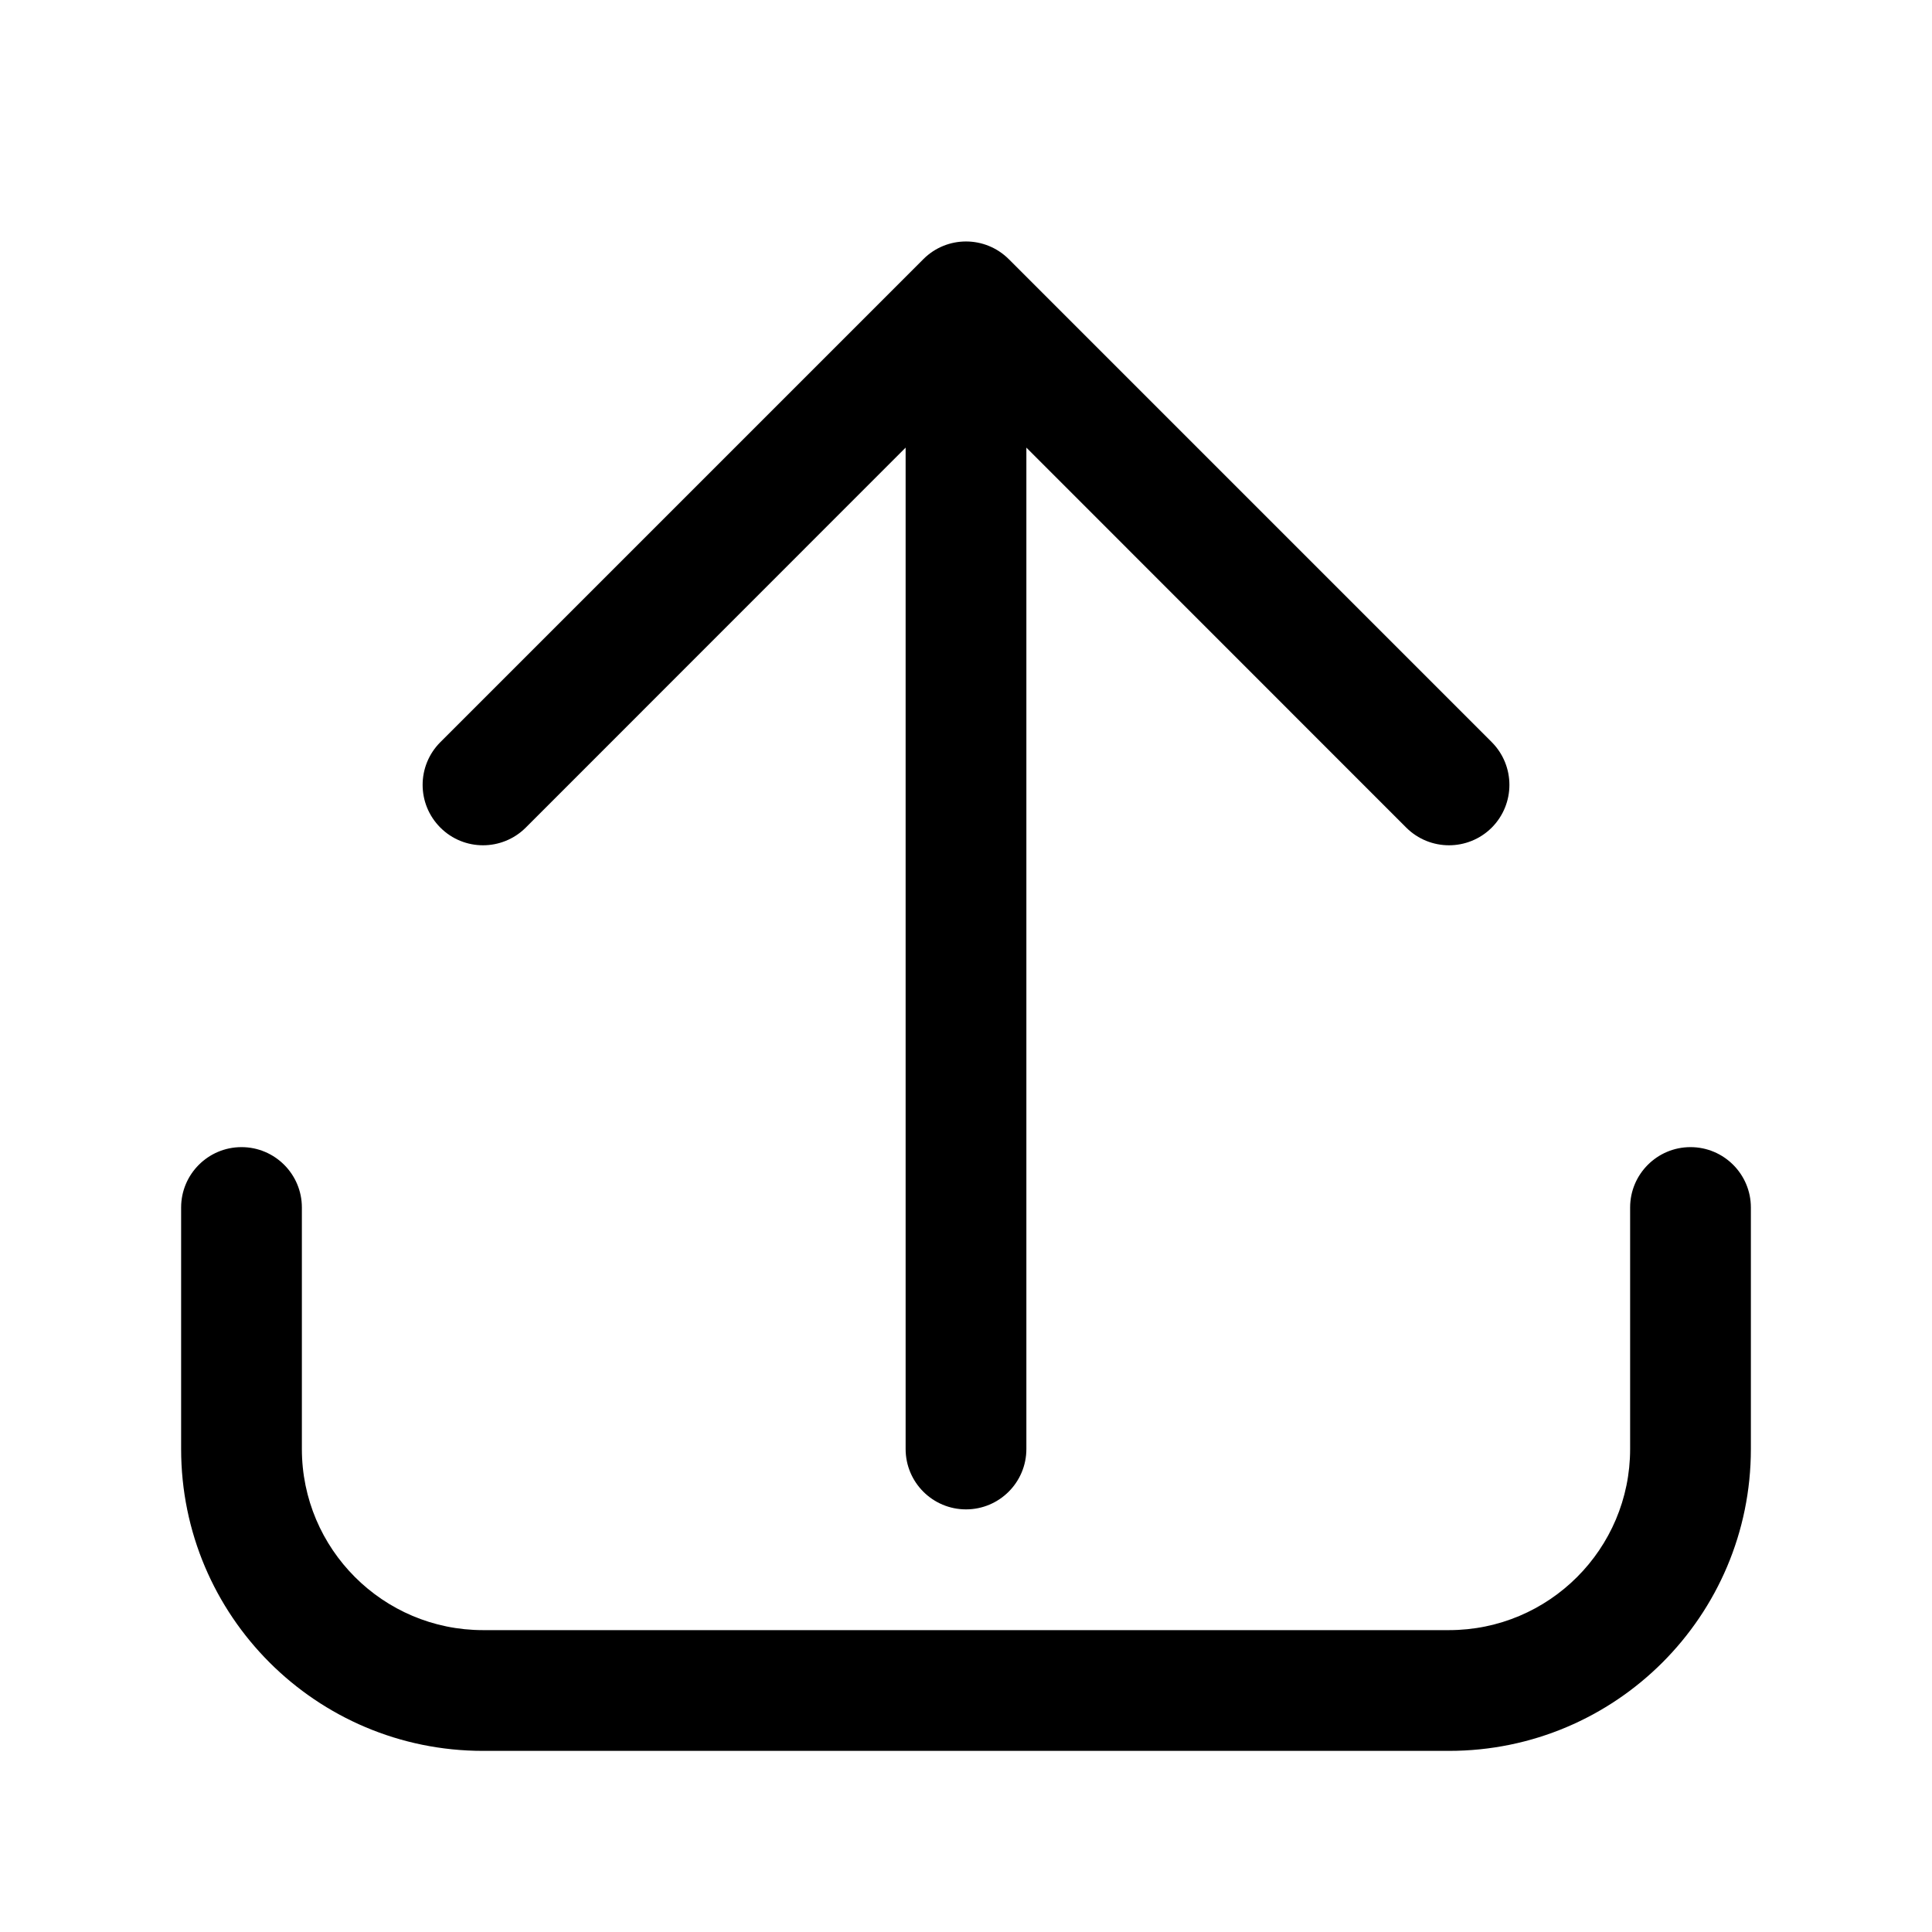
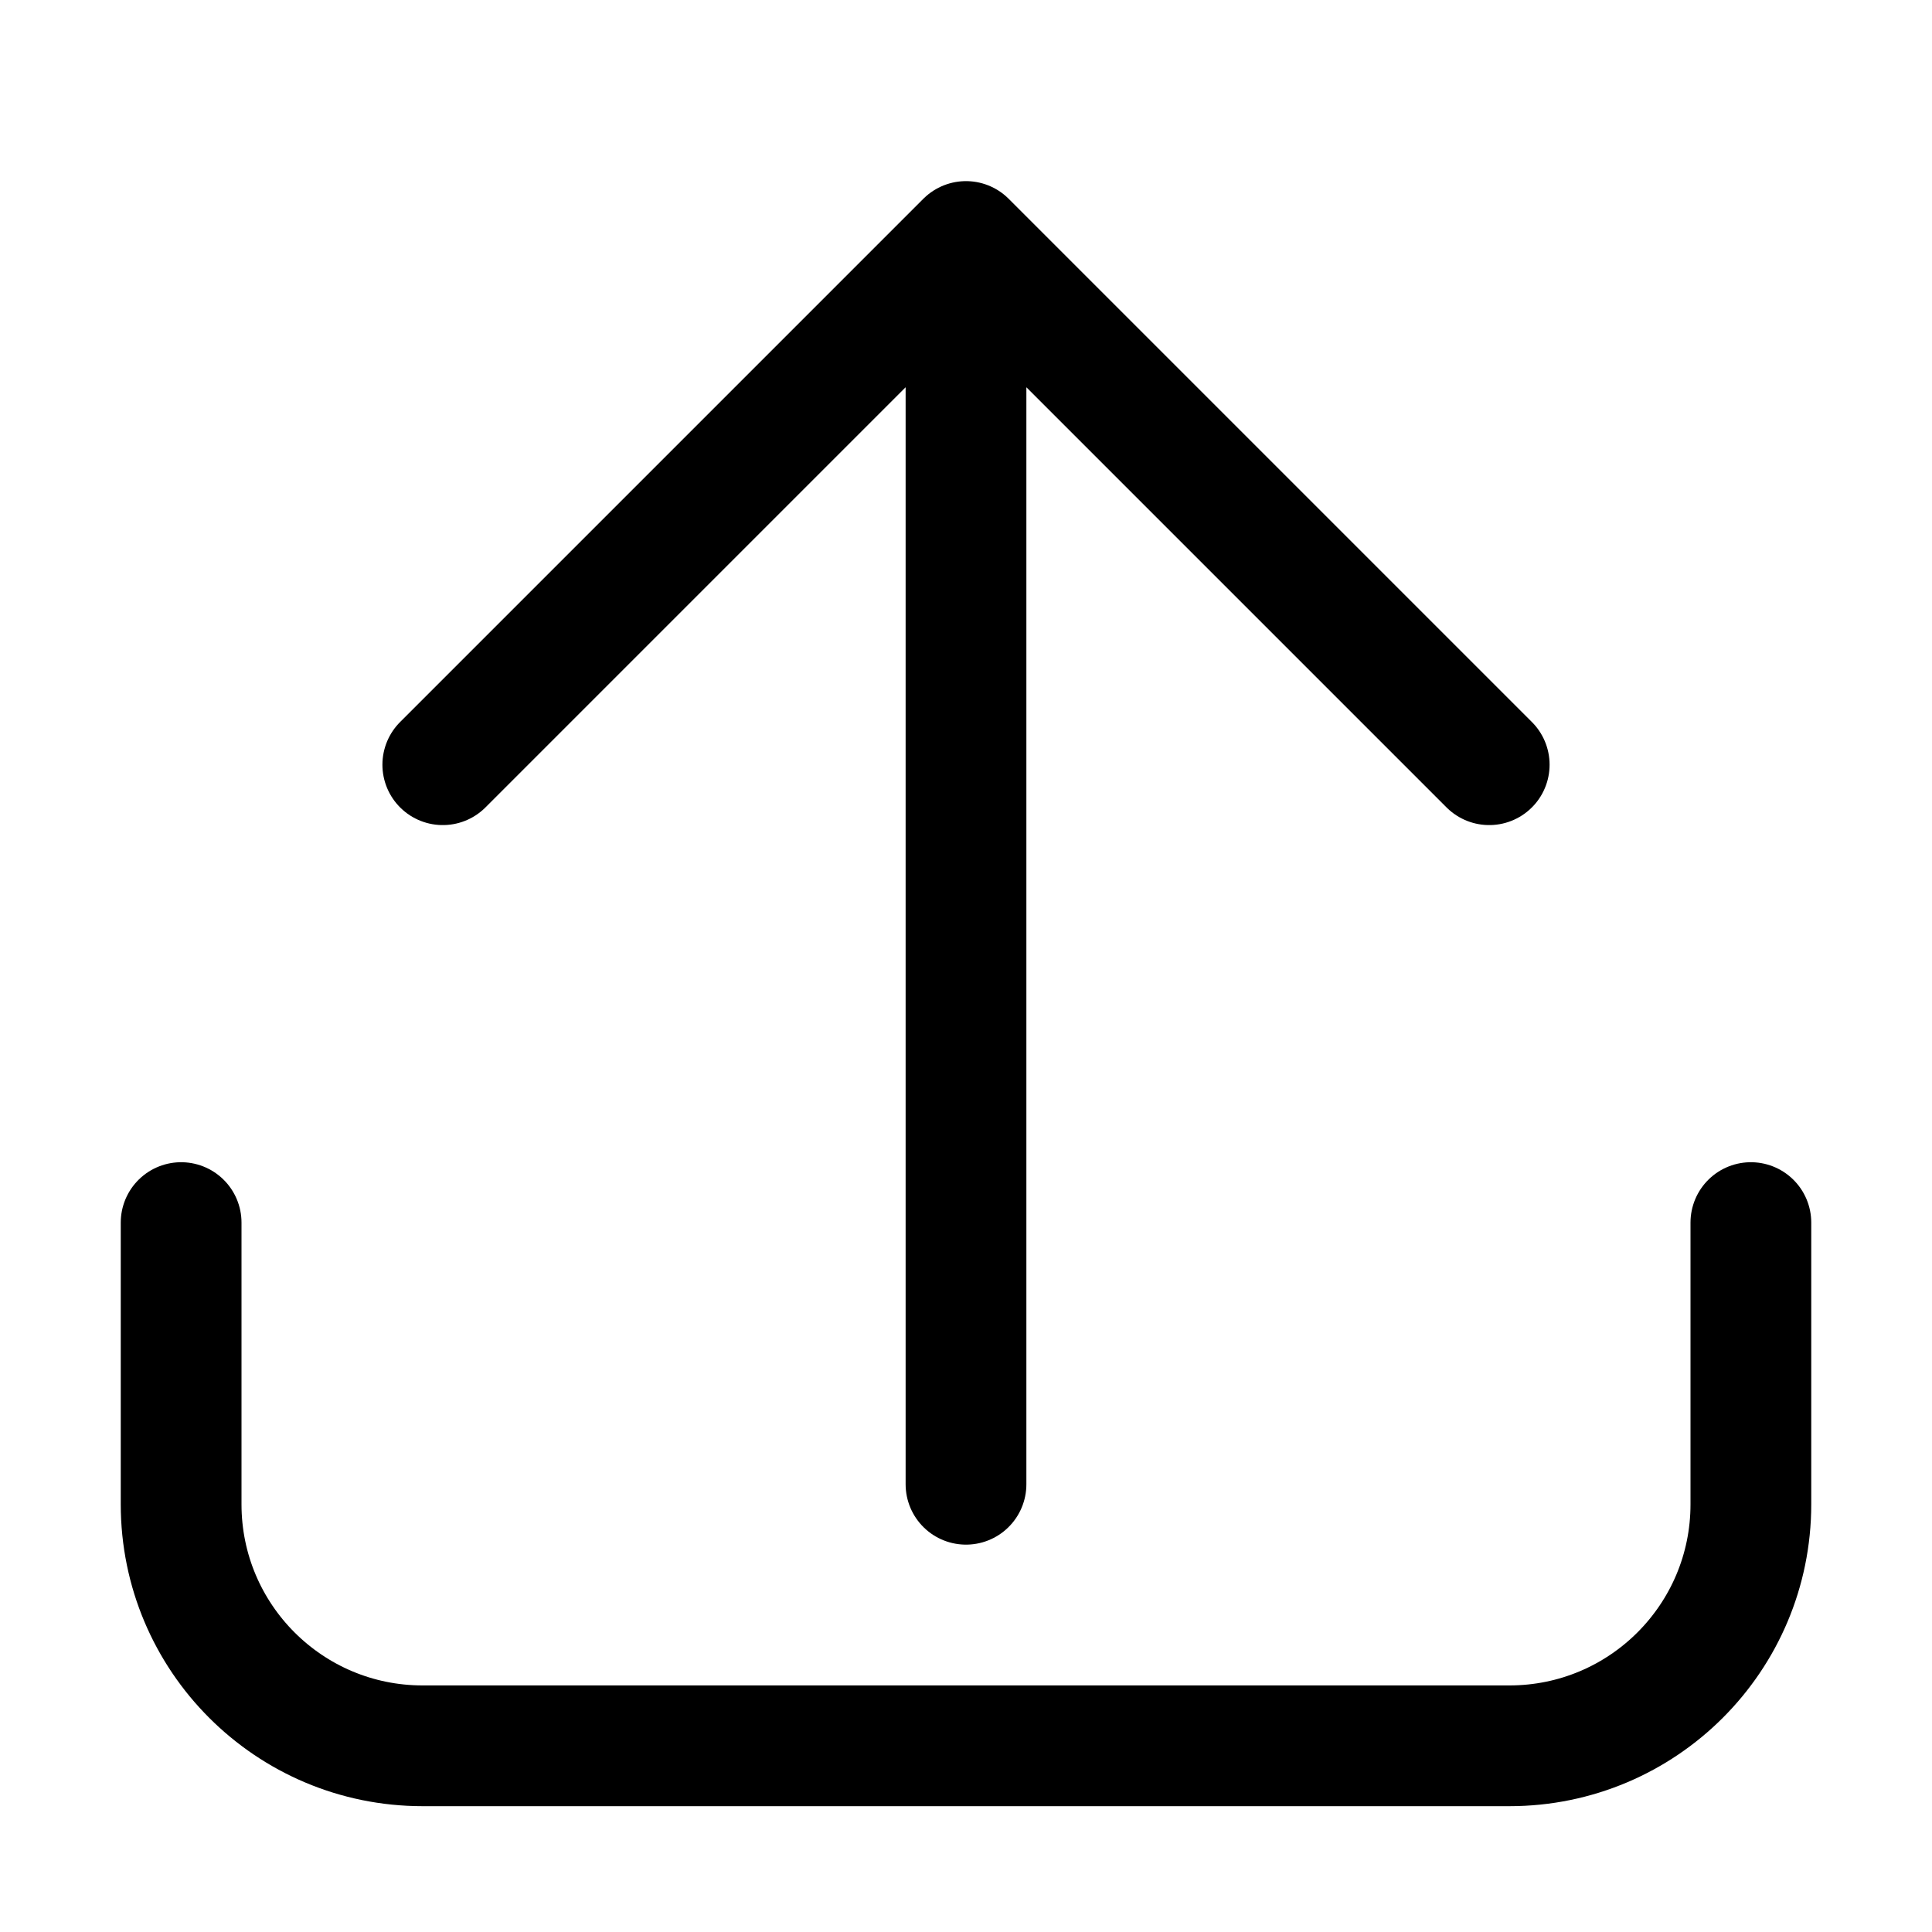
<svg xmlns="http://www.w3.org/2000/svg" width="16" height="16" viewBox="0 0 16 16" fill="none">
-   <path d="M1.5 12V10C1.5 9.724 1.724 9.5 2 9.5C2.276 9.5 2.5 9.724 2.5 10V12C2.5 12.828 3.172 13.5 4 13.5H12C12.828 13.5 13.5 12.828 13.5 12V10C13.5 9.724 13.724 9.5 14 9.5C14.276 9.5 14.5 9.724 14.5 10V12C14.5 13.381 13.381 14.5 12 14.5H4C2.619 14.5 1.5 13.381 1.5 12Z" fill="black" />
-   <path d="M3.647 6.854C3.451 6.658 3.451 6.342 3.647 6.146L7.647 2.146C7.842 1.951 8.158 1.951 8.354 2.146L12.354 6.146C12.549 6.342 12.549 6.658 12.354 6.854C12.158 7.049 11.842 7.049 11.646 6.854L8.5 3.707L8.5 12C8.5 12.276 8.276 12.5 8 12.5C7.724 12.5 7.5 12.276 7.5 12L7.5 3.707L4.354 6.854C4.158 7.049 3.842 7.049 3.647 6.854Z" fill="black" />
+   <path d="M14.5 10.125V12.458C14.5 13.563 13.605 14.458 12.5 14.458H3.5C2.395 14.458 1.5 13.563 1.5 12.458V10.125" stroke="black" stroke-linecap="round" />
+   <path d="M12.333 6.333L8 2M8 2L3.667 6.333M8 2L8 12.292" stroke="black" stroke-linecap="round" stroke-linejoin="round" />
</svg>
